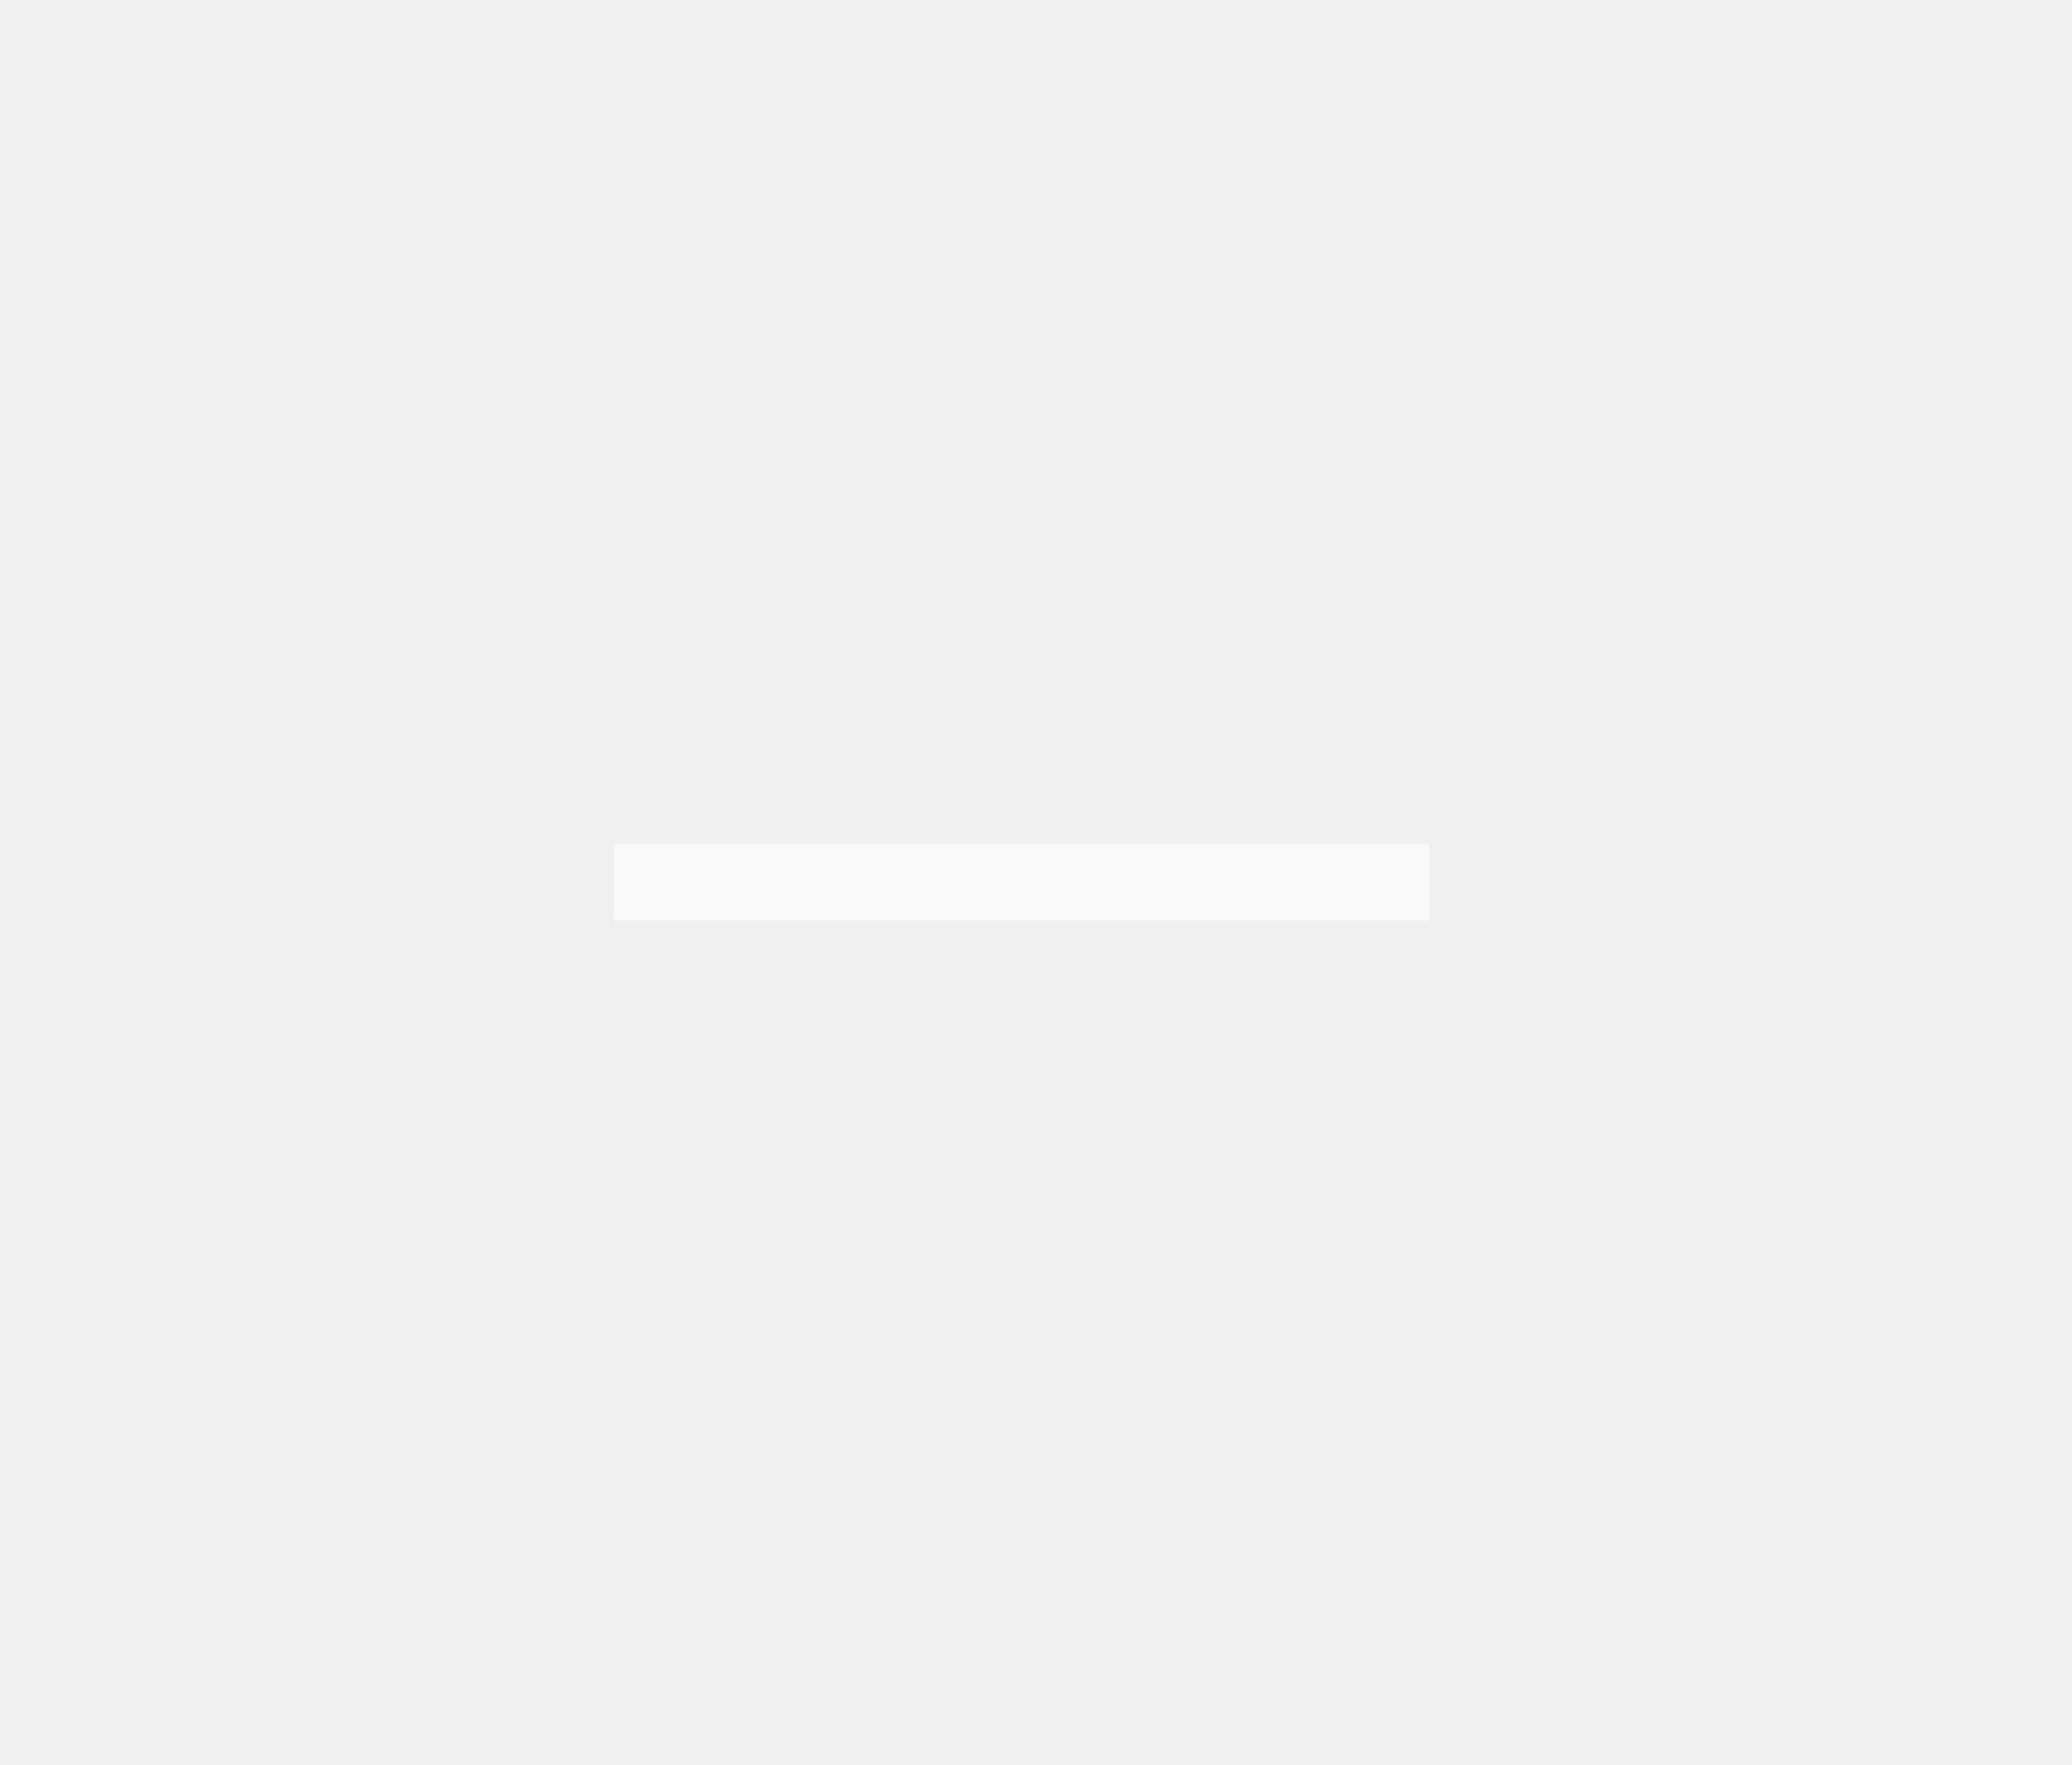
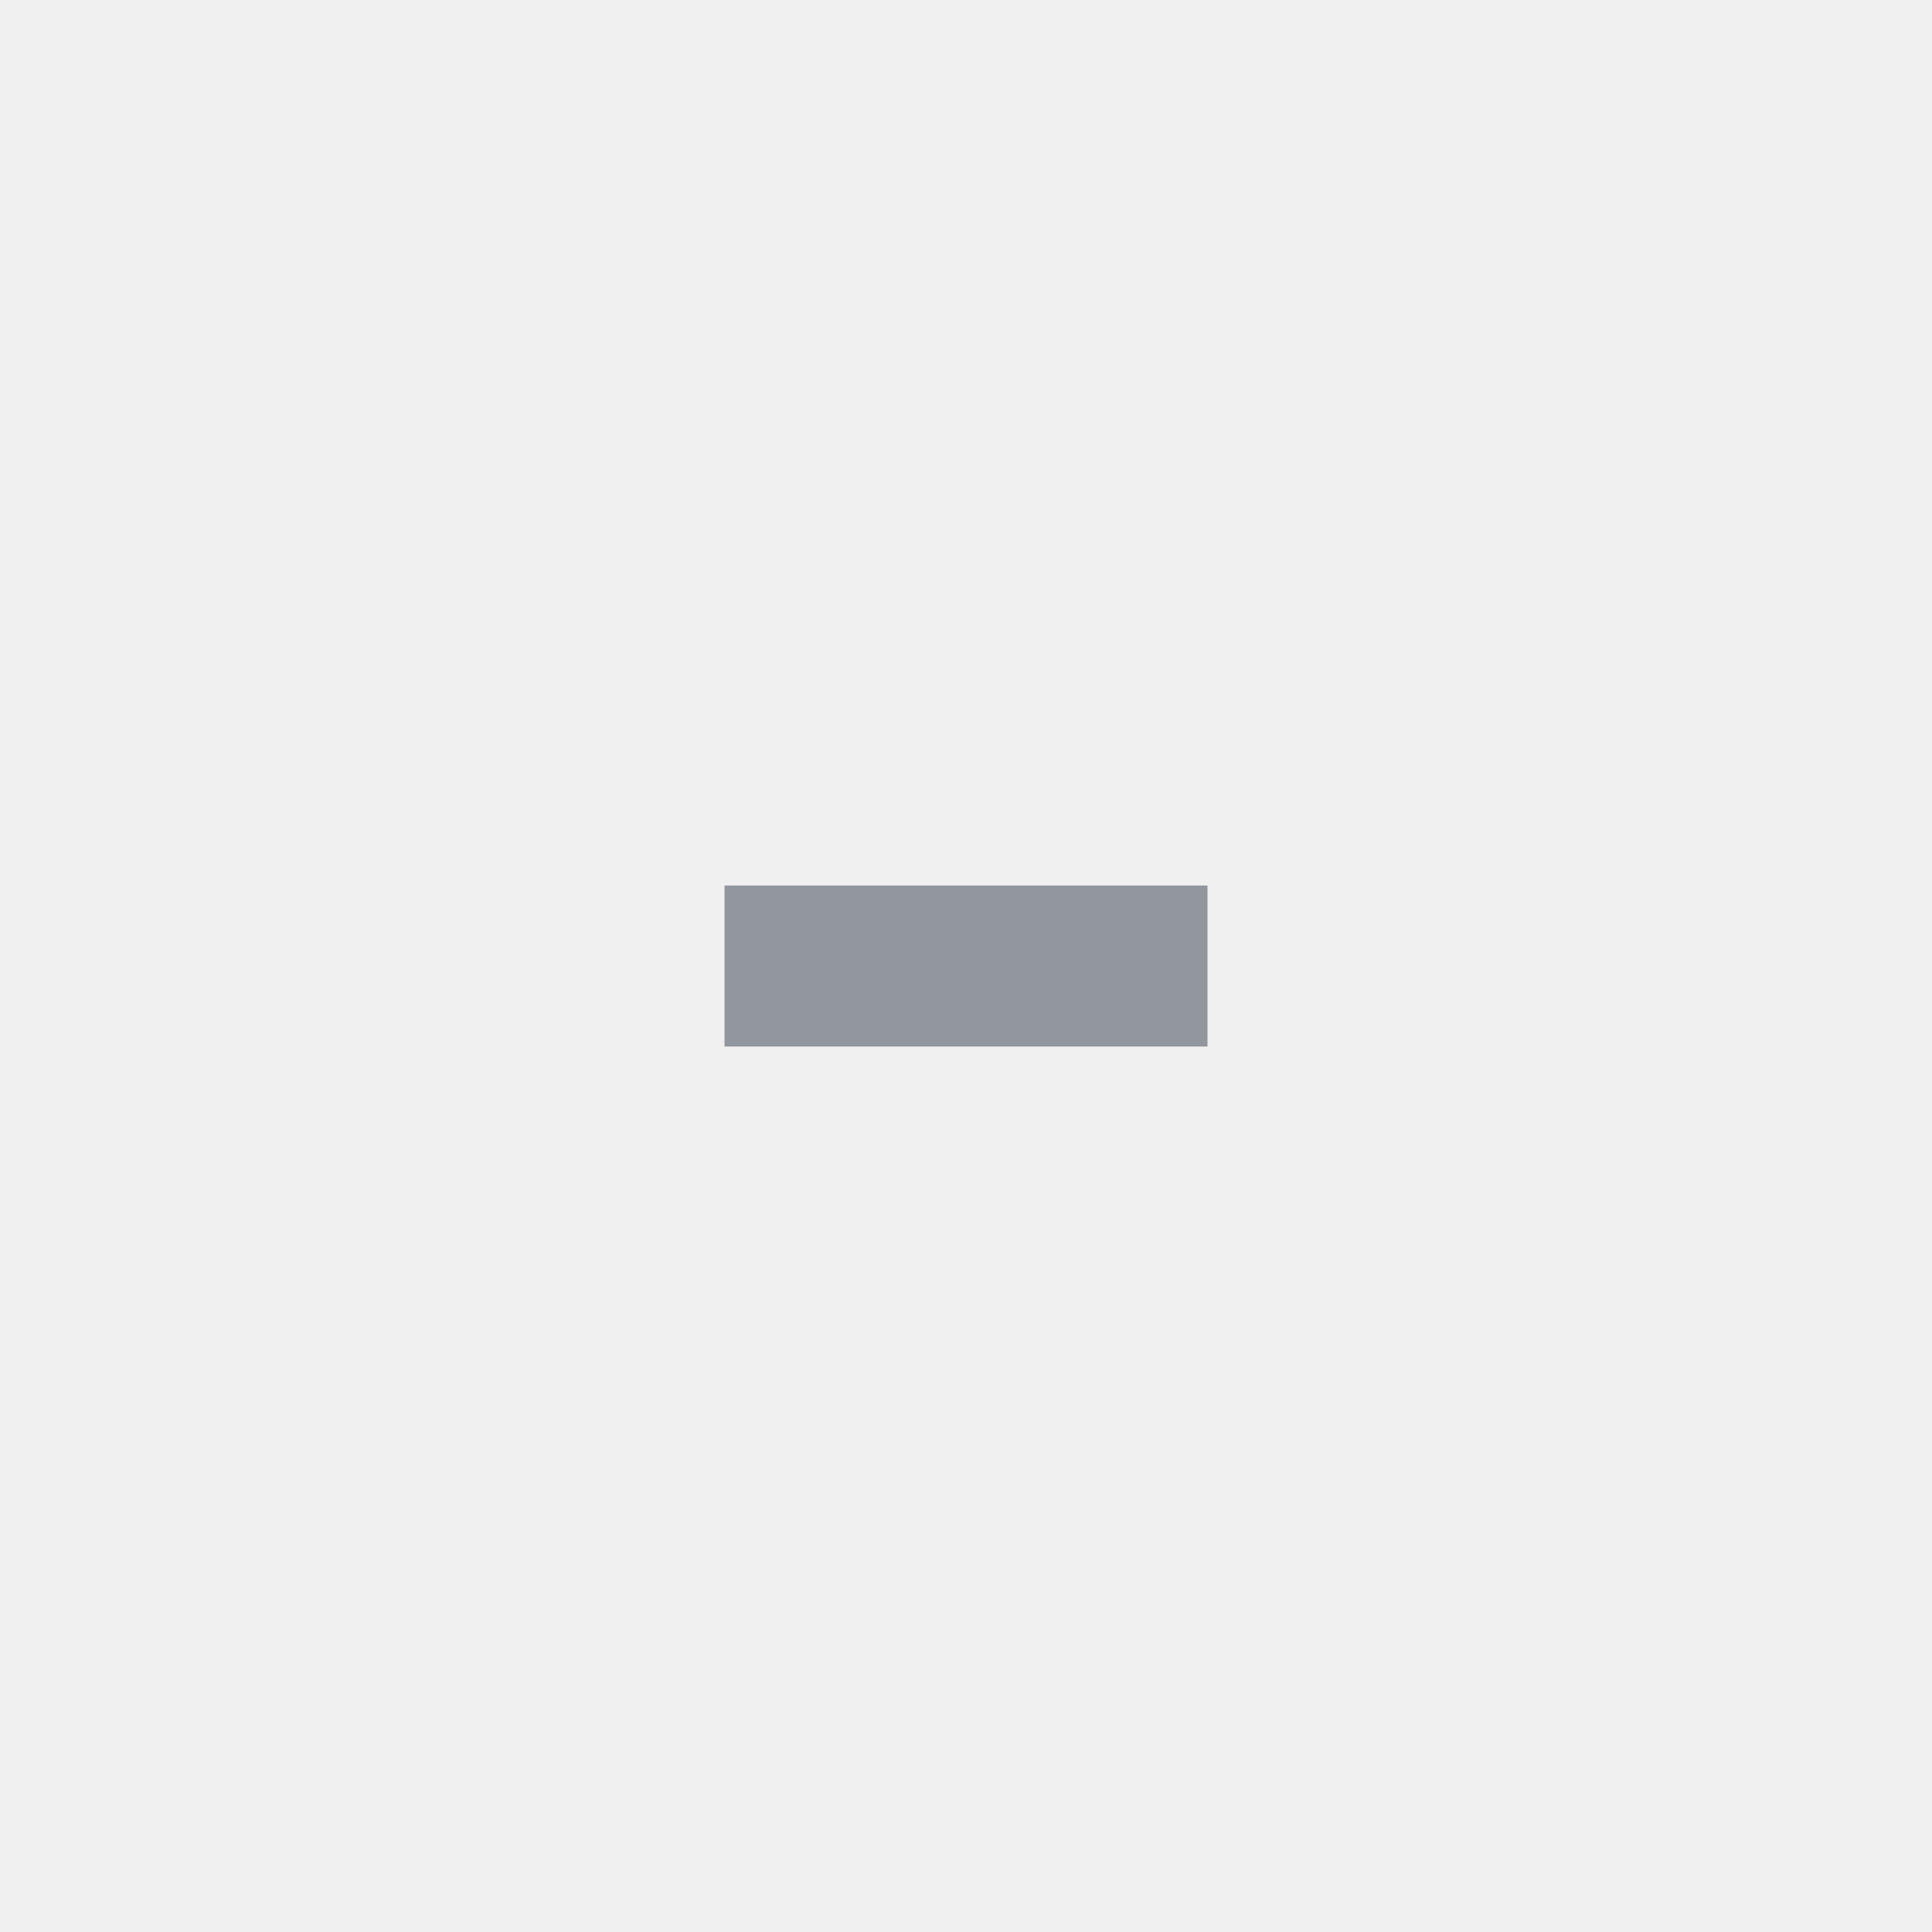
- <svg xmlns="http://www.w3.org/2000/svg" width="27px" height="23px" viewBox="0 0 27 23" version="1.1">
-   <defs />
-   <g id="Page-1" stroke="none" stroke-width="1" fill="none" fill-rule="evenodd">
-     <g id="Group" transform="translate(-1, -58)">
-       <g id="titlebutton-minimize-dark" transform="translate(1, 58)">
-         <rect id="Rectangle-10" fill-opacity="0.289" fill="#000000" opacity="0" x="0" y="0" width="27" height="23" />
-         <polygon id="Line" fill="#FFFFFF" opacity="0.6" points="8.5 12 18.125 12 18.625 12 18.625 11 18.125 11 8.5 11 8 11 8 12" />
+ <svg xmlns="http://www.w3.org/2000/svg" width="24" height="24" id="svg4306" version="1.1" style="enable-background:new">
+   <defs id="defs4308">
+     <linearGradient id="linearGradient3770">
+       <stop style="stop-color:#000000;stop-opacity:0.628;" offset="0" id="stop3772" />
+       <stop style="stop-color:#000000;stop-opacity:0.498;" offset="1" id="stop3774" />
+     </linearGradient>
+     <linearGradient id="linearGradient4882">
+       <stop style="stop-color:#ffffff;stop-opacity:1;" offset="0" id="stop4884" />
+       <stop style="stop-color:#ffffff;stop-opacity:0;" offset="1" id="stop4886" />
+     </linearGradient>
+     <linearGradient id="linearGradient3784-6">
+       <stop style="stop-color:#ffffff;stop-opacity:0.216;" offset="0" id="stop3786-4" />
+       <stop style="stop-color:#ffffff;stop-opacity:0;" offset="1" id="stop3788-6" />
+     </linearGradient>
+     <linearGradient id="linearGradient4892">
+       <stop id="stop4894" offset="0" style="stop-color:#2f3a42;stop-opacity:1;" />
+       <stop id="stop4896" offset="1" style="stop-color:#1d242a;stop-opacity:1;" />
+     </linearGradient>
+     <linearGradient id="linearGradient4882-4">
+       <stop id="stop4884-9" offset="0" style="stop-color:#728495;stop-opacity:1;" />
+       <stop id="stop4886-9" offset="1" style="stop-color:#617c95;stop-opacity:0;" />
+     </linearGradient>
+   </defs>
+   <g id="layer1" transform="translate(0,-1028.362)">
+     <g id="titlebutton-min" transform="translate(-583,1218)" style="display:inline;opacity:0.8">
+       <g id="g7138" style="display:inline;opacity:1" transform="translate(-781,-432.6378)">
+         <g transform="translate(-58,0)" style="display:inline;opacity:1" id="g4490-3-75">
+           <g id="g4092-0-7-0" style="display:inline" transform="translate(58,0)" />
+         </g>
+         <path d="m 1373,254 0,2 6,0 0,-2 z" id="rect9057-4-3" style="color:#000000;font-style:normal;font-variant:normal;font-weight:normal;font-stretch:normal;font-size:medium;line-height:normal;font-family:Sans;-inkscape-font-specification:Sans;text-indent:0;text-align:start;text-decoration:none;text-decoration-line:none;letter-spacing:normal;word-spacing:normal;text-transform:none;direction:ltr;block-progression:tb;writing-mode:lr-tb;baseline-shift:baseline;text-anchor:start;display:inline;overflow:visible;visibility:visible;opacity:1;fill:#7a7f8b;fill-opacity:1;stroke:none;stroke-width:2;marker:none;enable-background:accumulate" />
      </g>
+       <rect y="-185.638" x="587" height="16" width="16" id="rect17883-32" style="display:inline;opacity:1;fill:none;fill-opacity:1;stroke:none;stroke-width:1;stroke-linecap:butt;stroke-linejoin:miter;stroke-miterlimit:4;stroke-dasharray:none;stroke-dashoffset:0;stroke-opacity:0" />
    </g>
  </g>
</svg>
